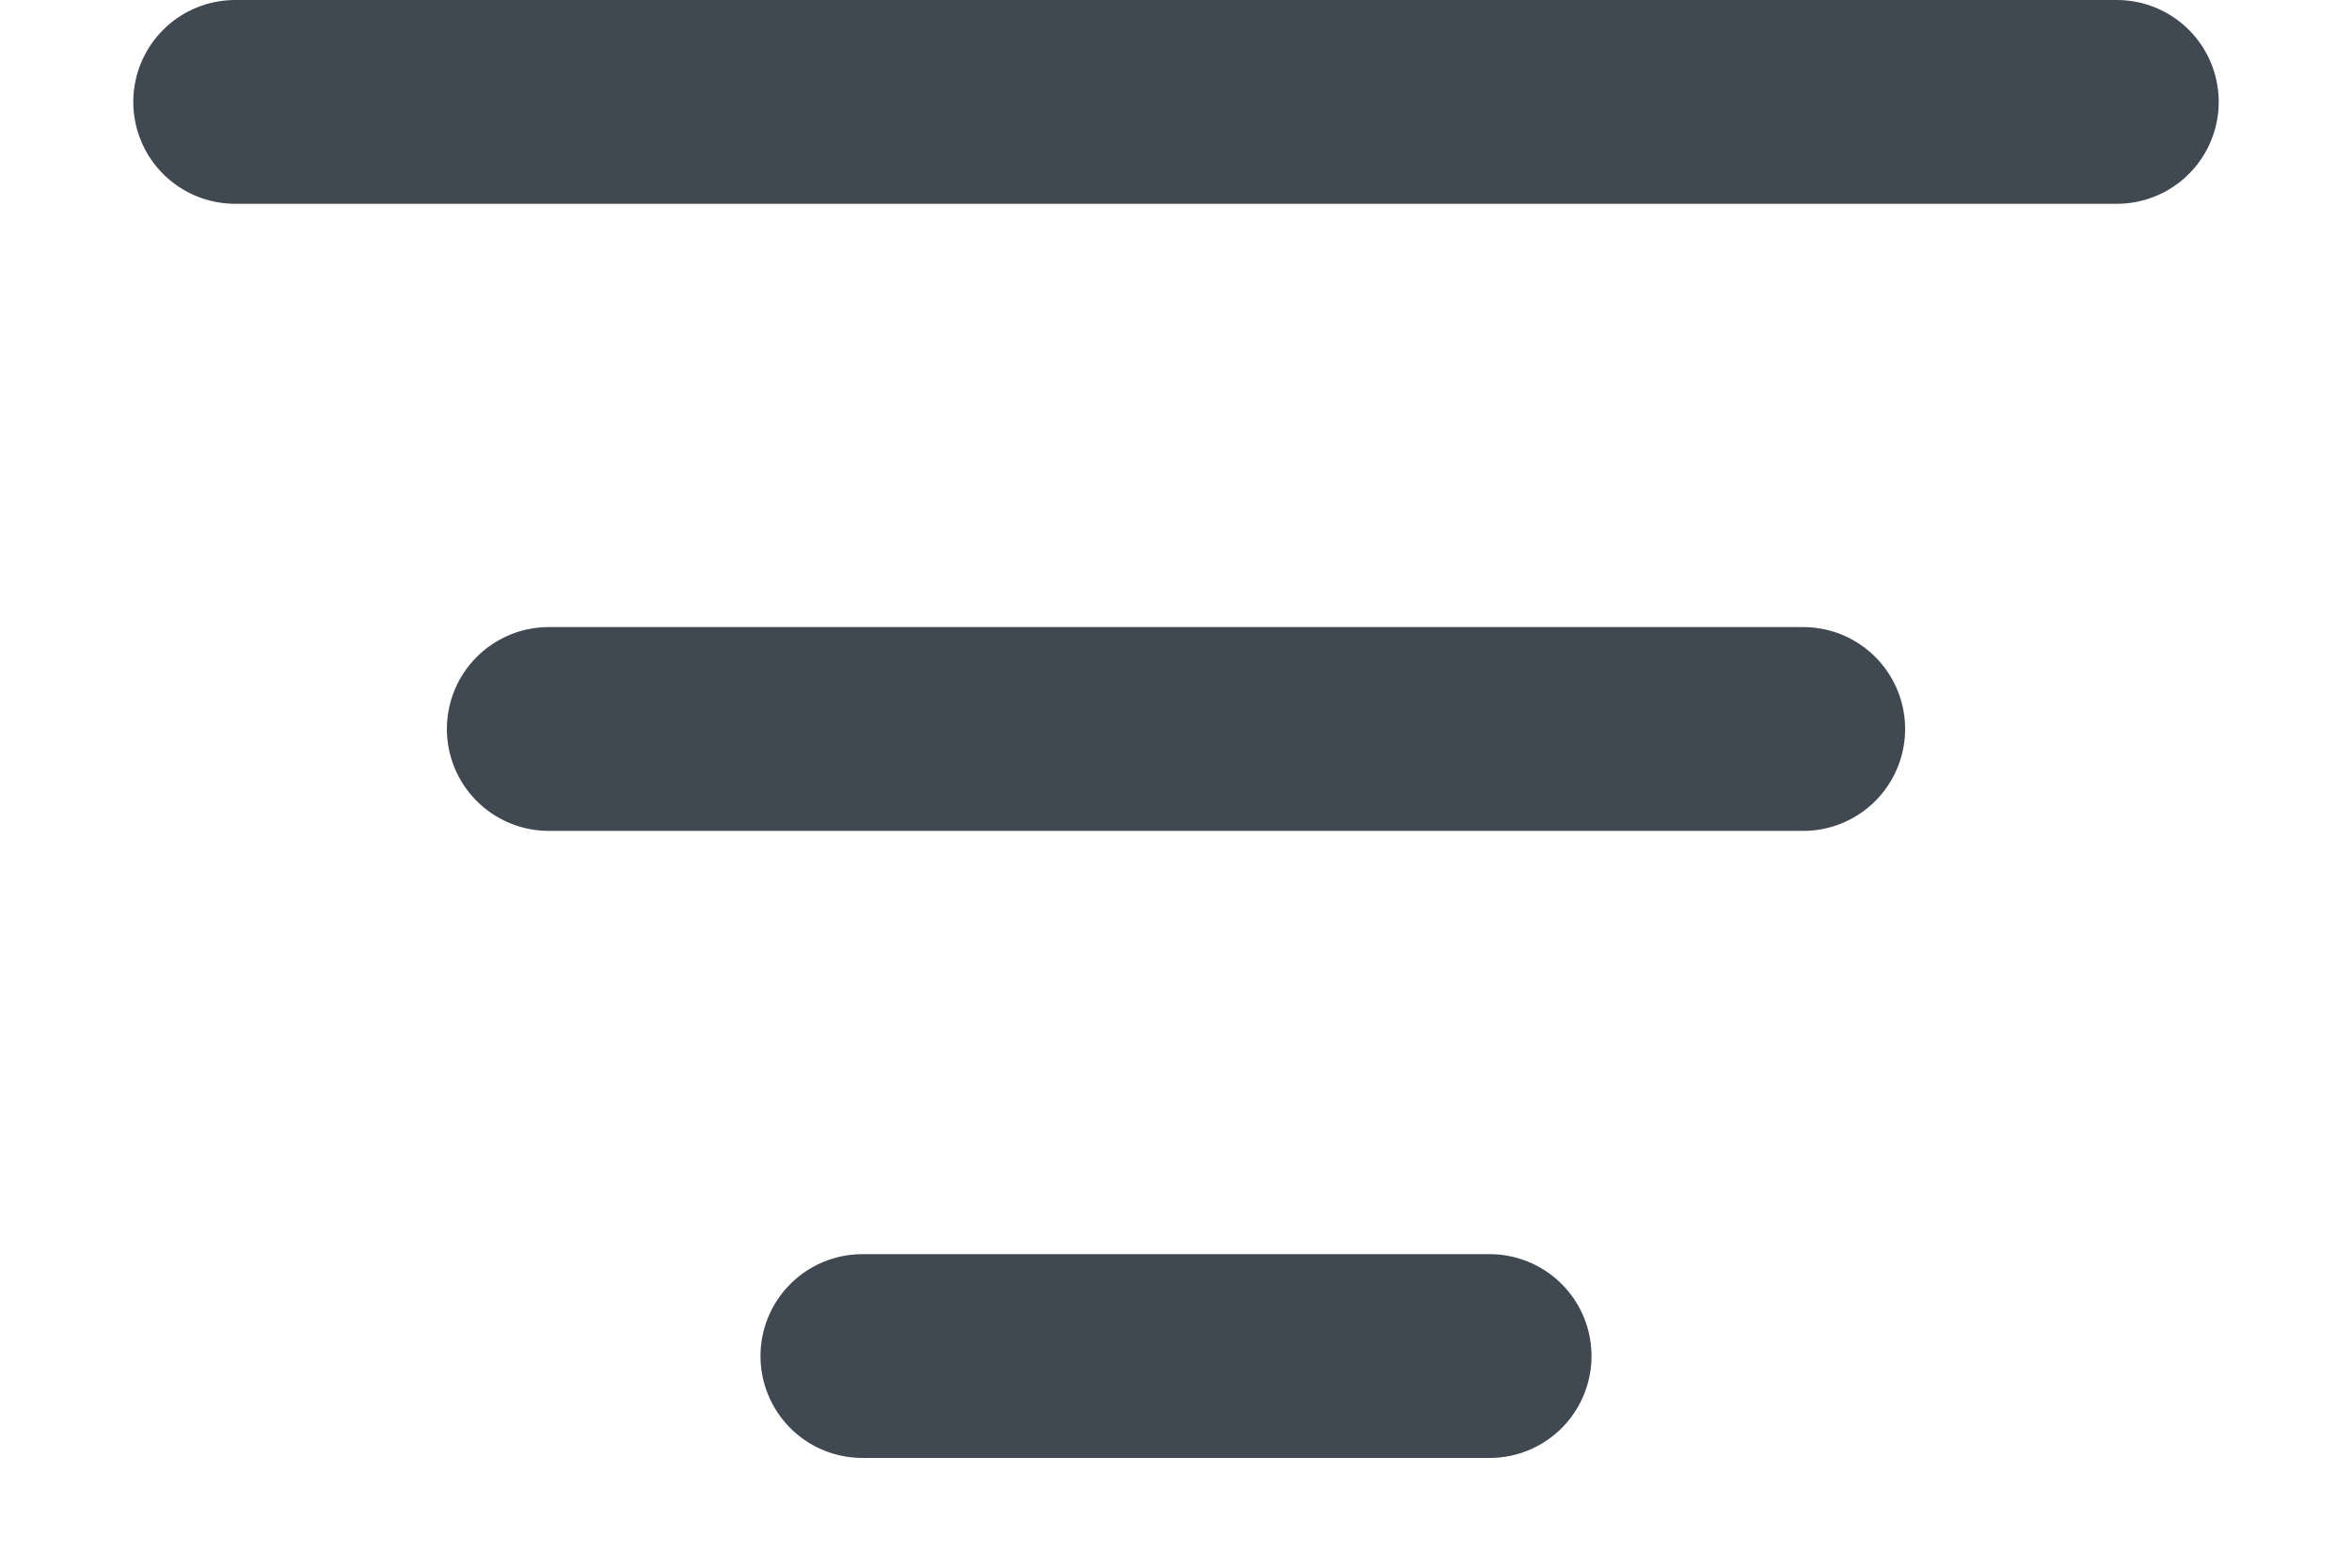
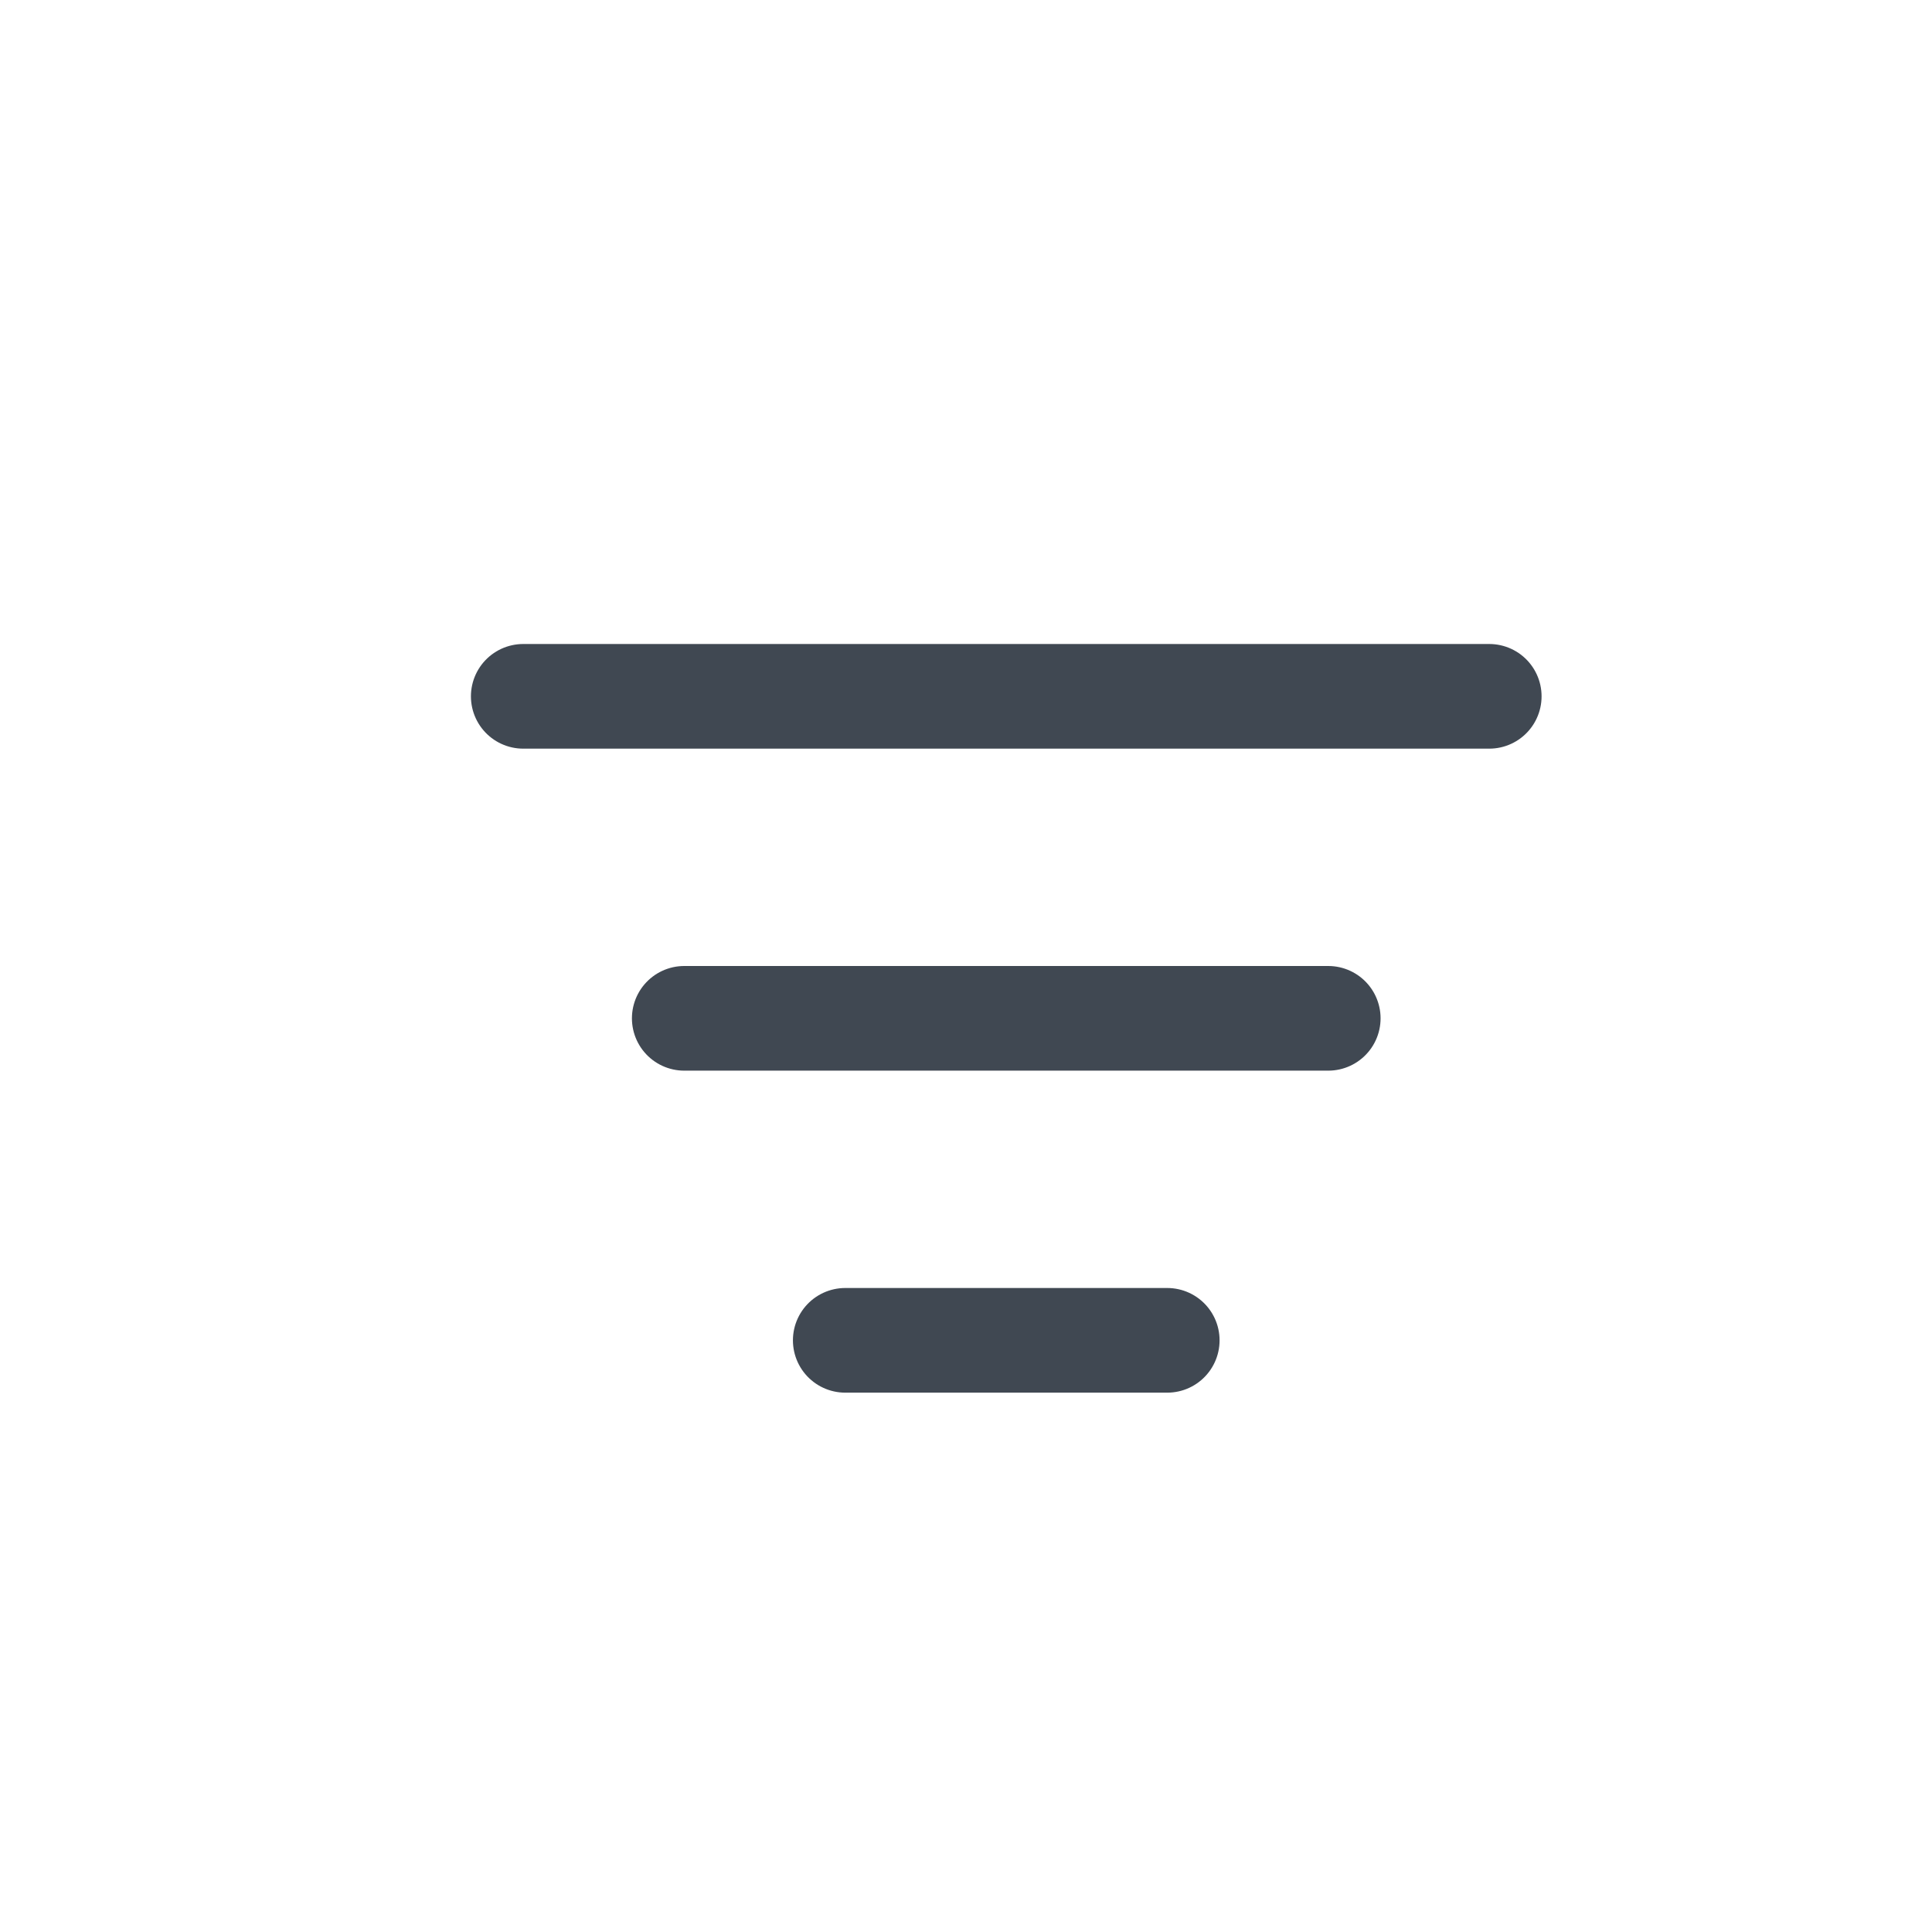
- <svg xmlns="http://www.w3.org/2000/svg" width="15" height="10" viewBox="0 0 15 10">
-   <g fill="none" fill-rule="evenodd" stroke="#404852" stroke-linecap="round" stroke-linejoin="round" stroke-width="1.3">
-     <path d="M1.5.65h12M3.5 4.65h8M5.5 8.65h4" />
+ <svg xmlns="http://www.w3.org/2000/svg" width="24" height="24" viewBox="0 0 24 24">
+   <g fill="none" fill-rule="evenodd">
+     <path d="M0 0h24v24H0z" />
+     <g stroke="#404852" stroke-linecap="round" stroke-linejoin="round" stroke-width="1.3">
+       <path d="M6.5 8.65h12M8.5 12.65h8M10.5 16.65h4" />
+     </g>
  </g>
</svg>
